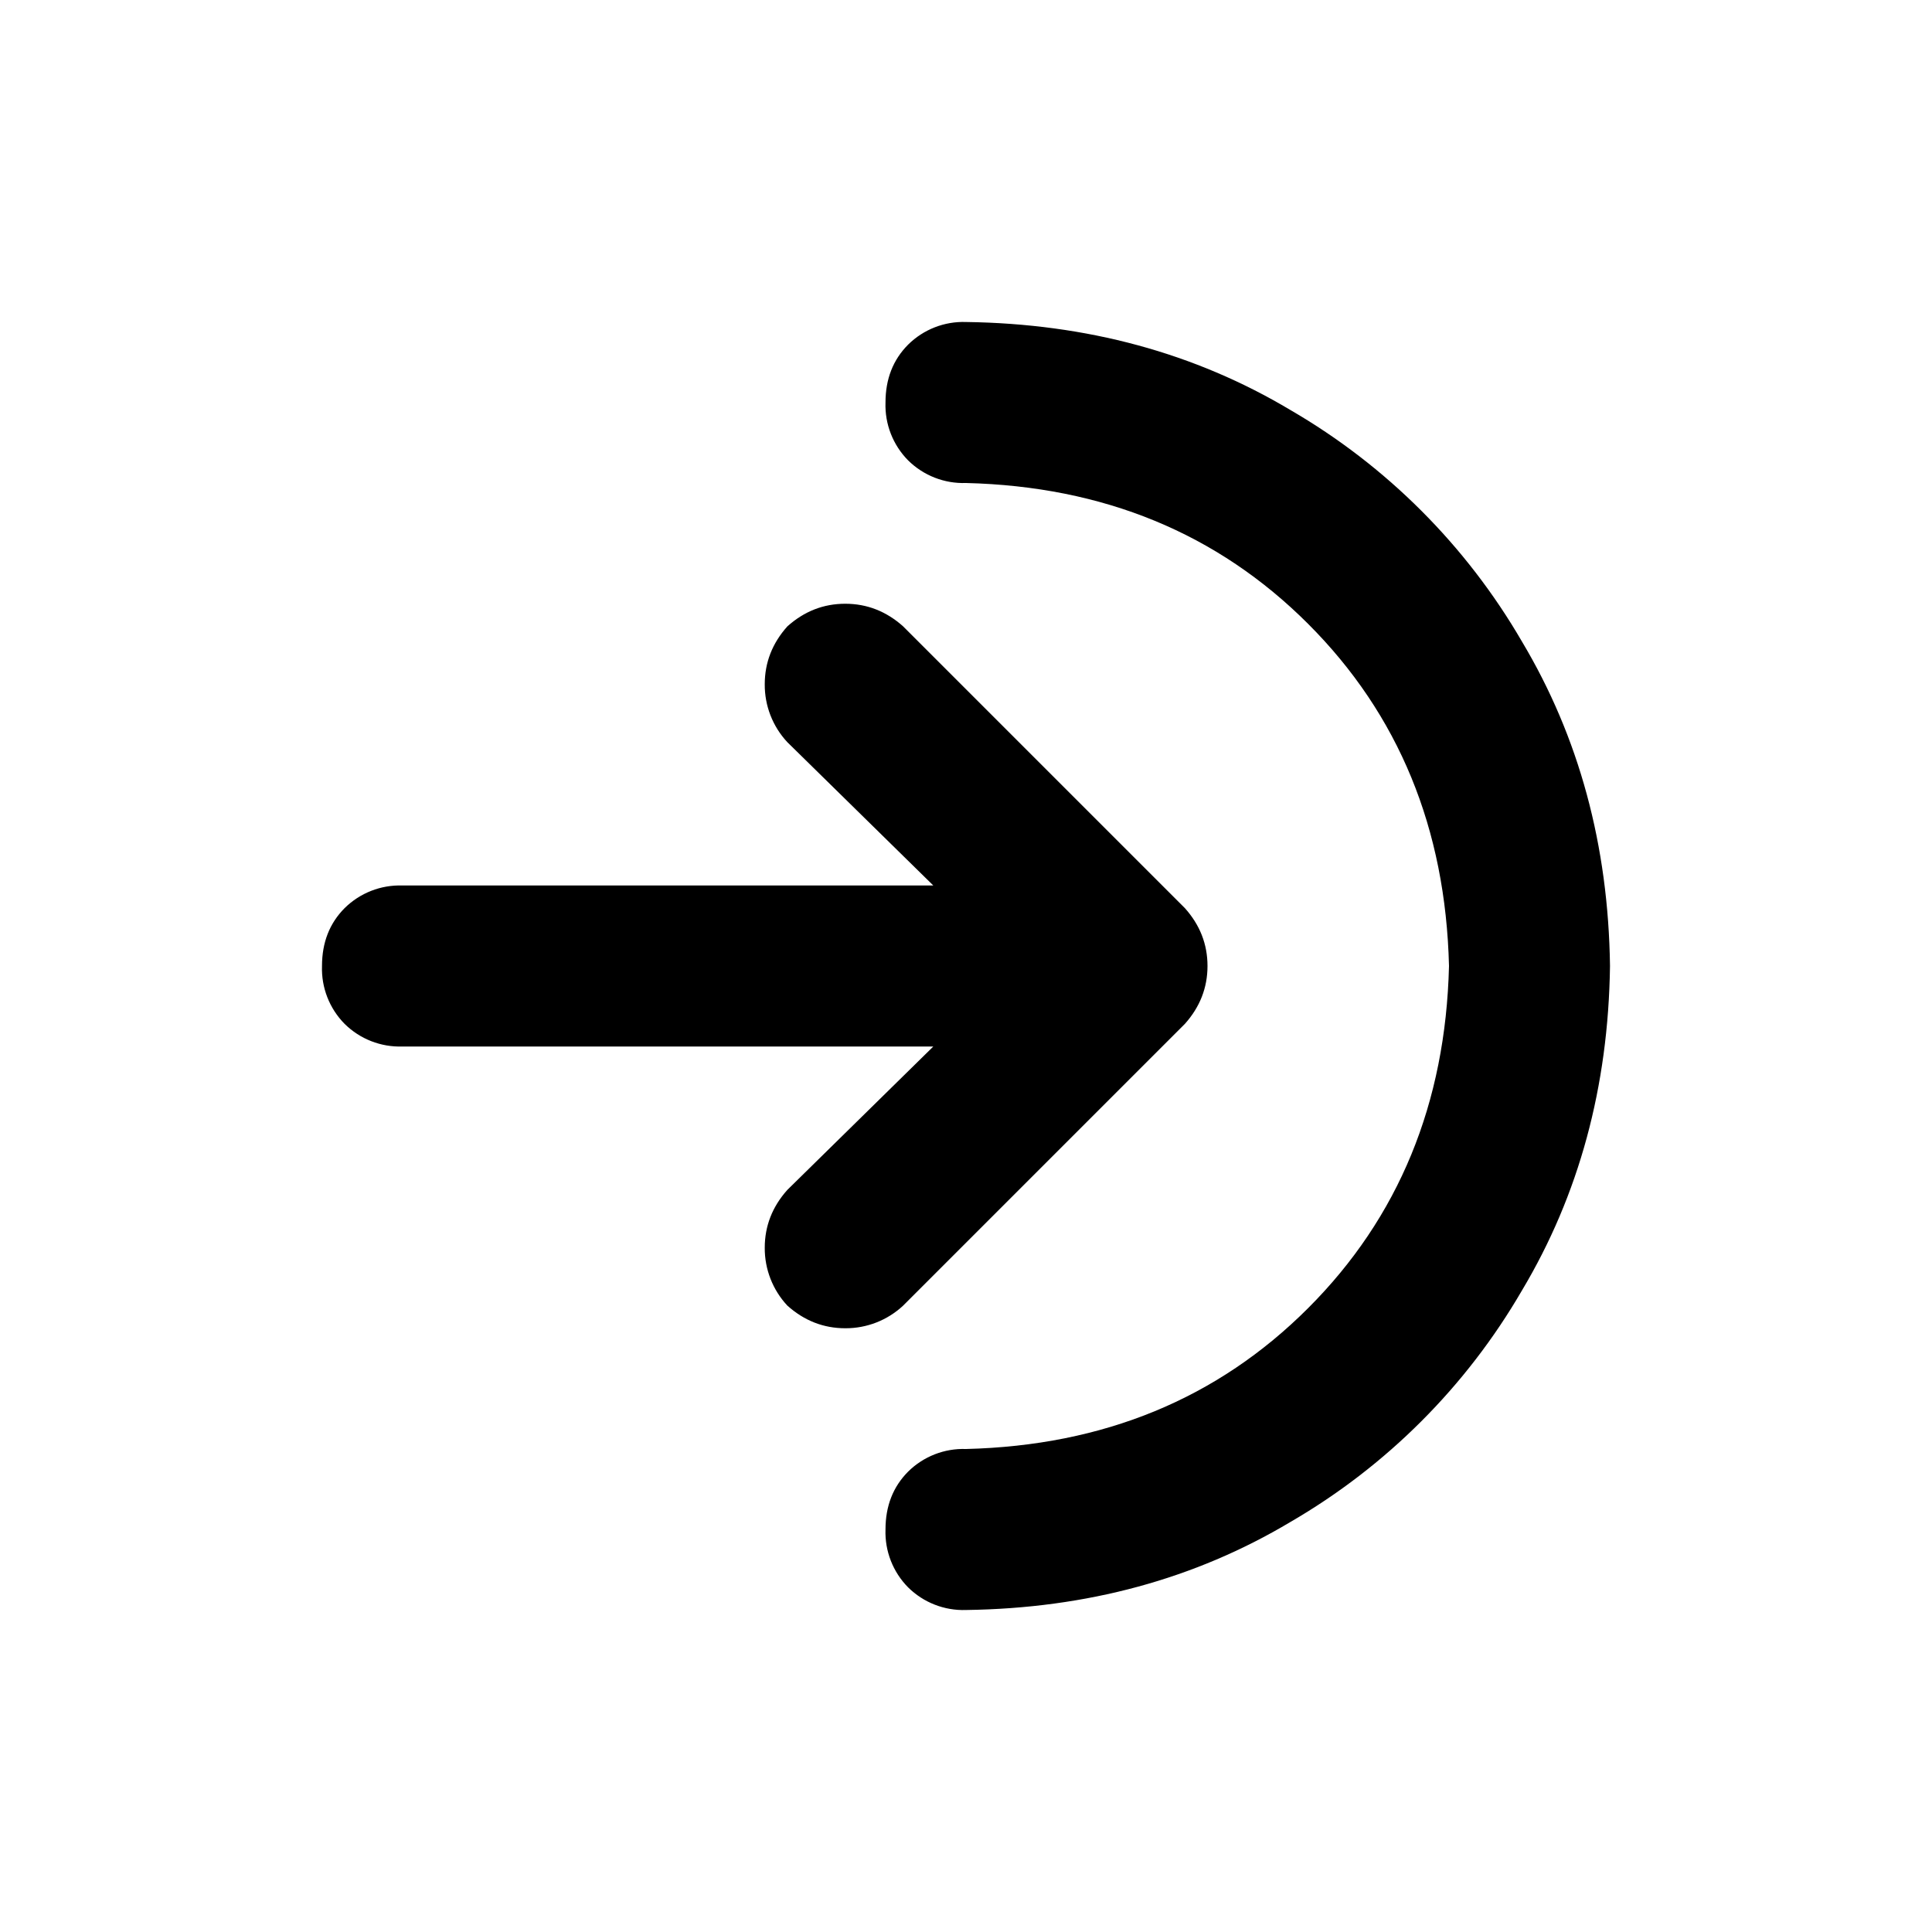
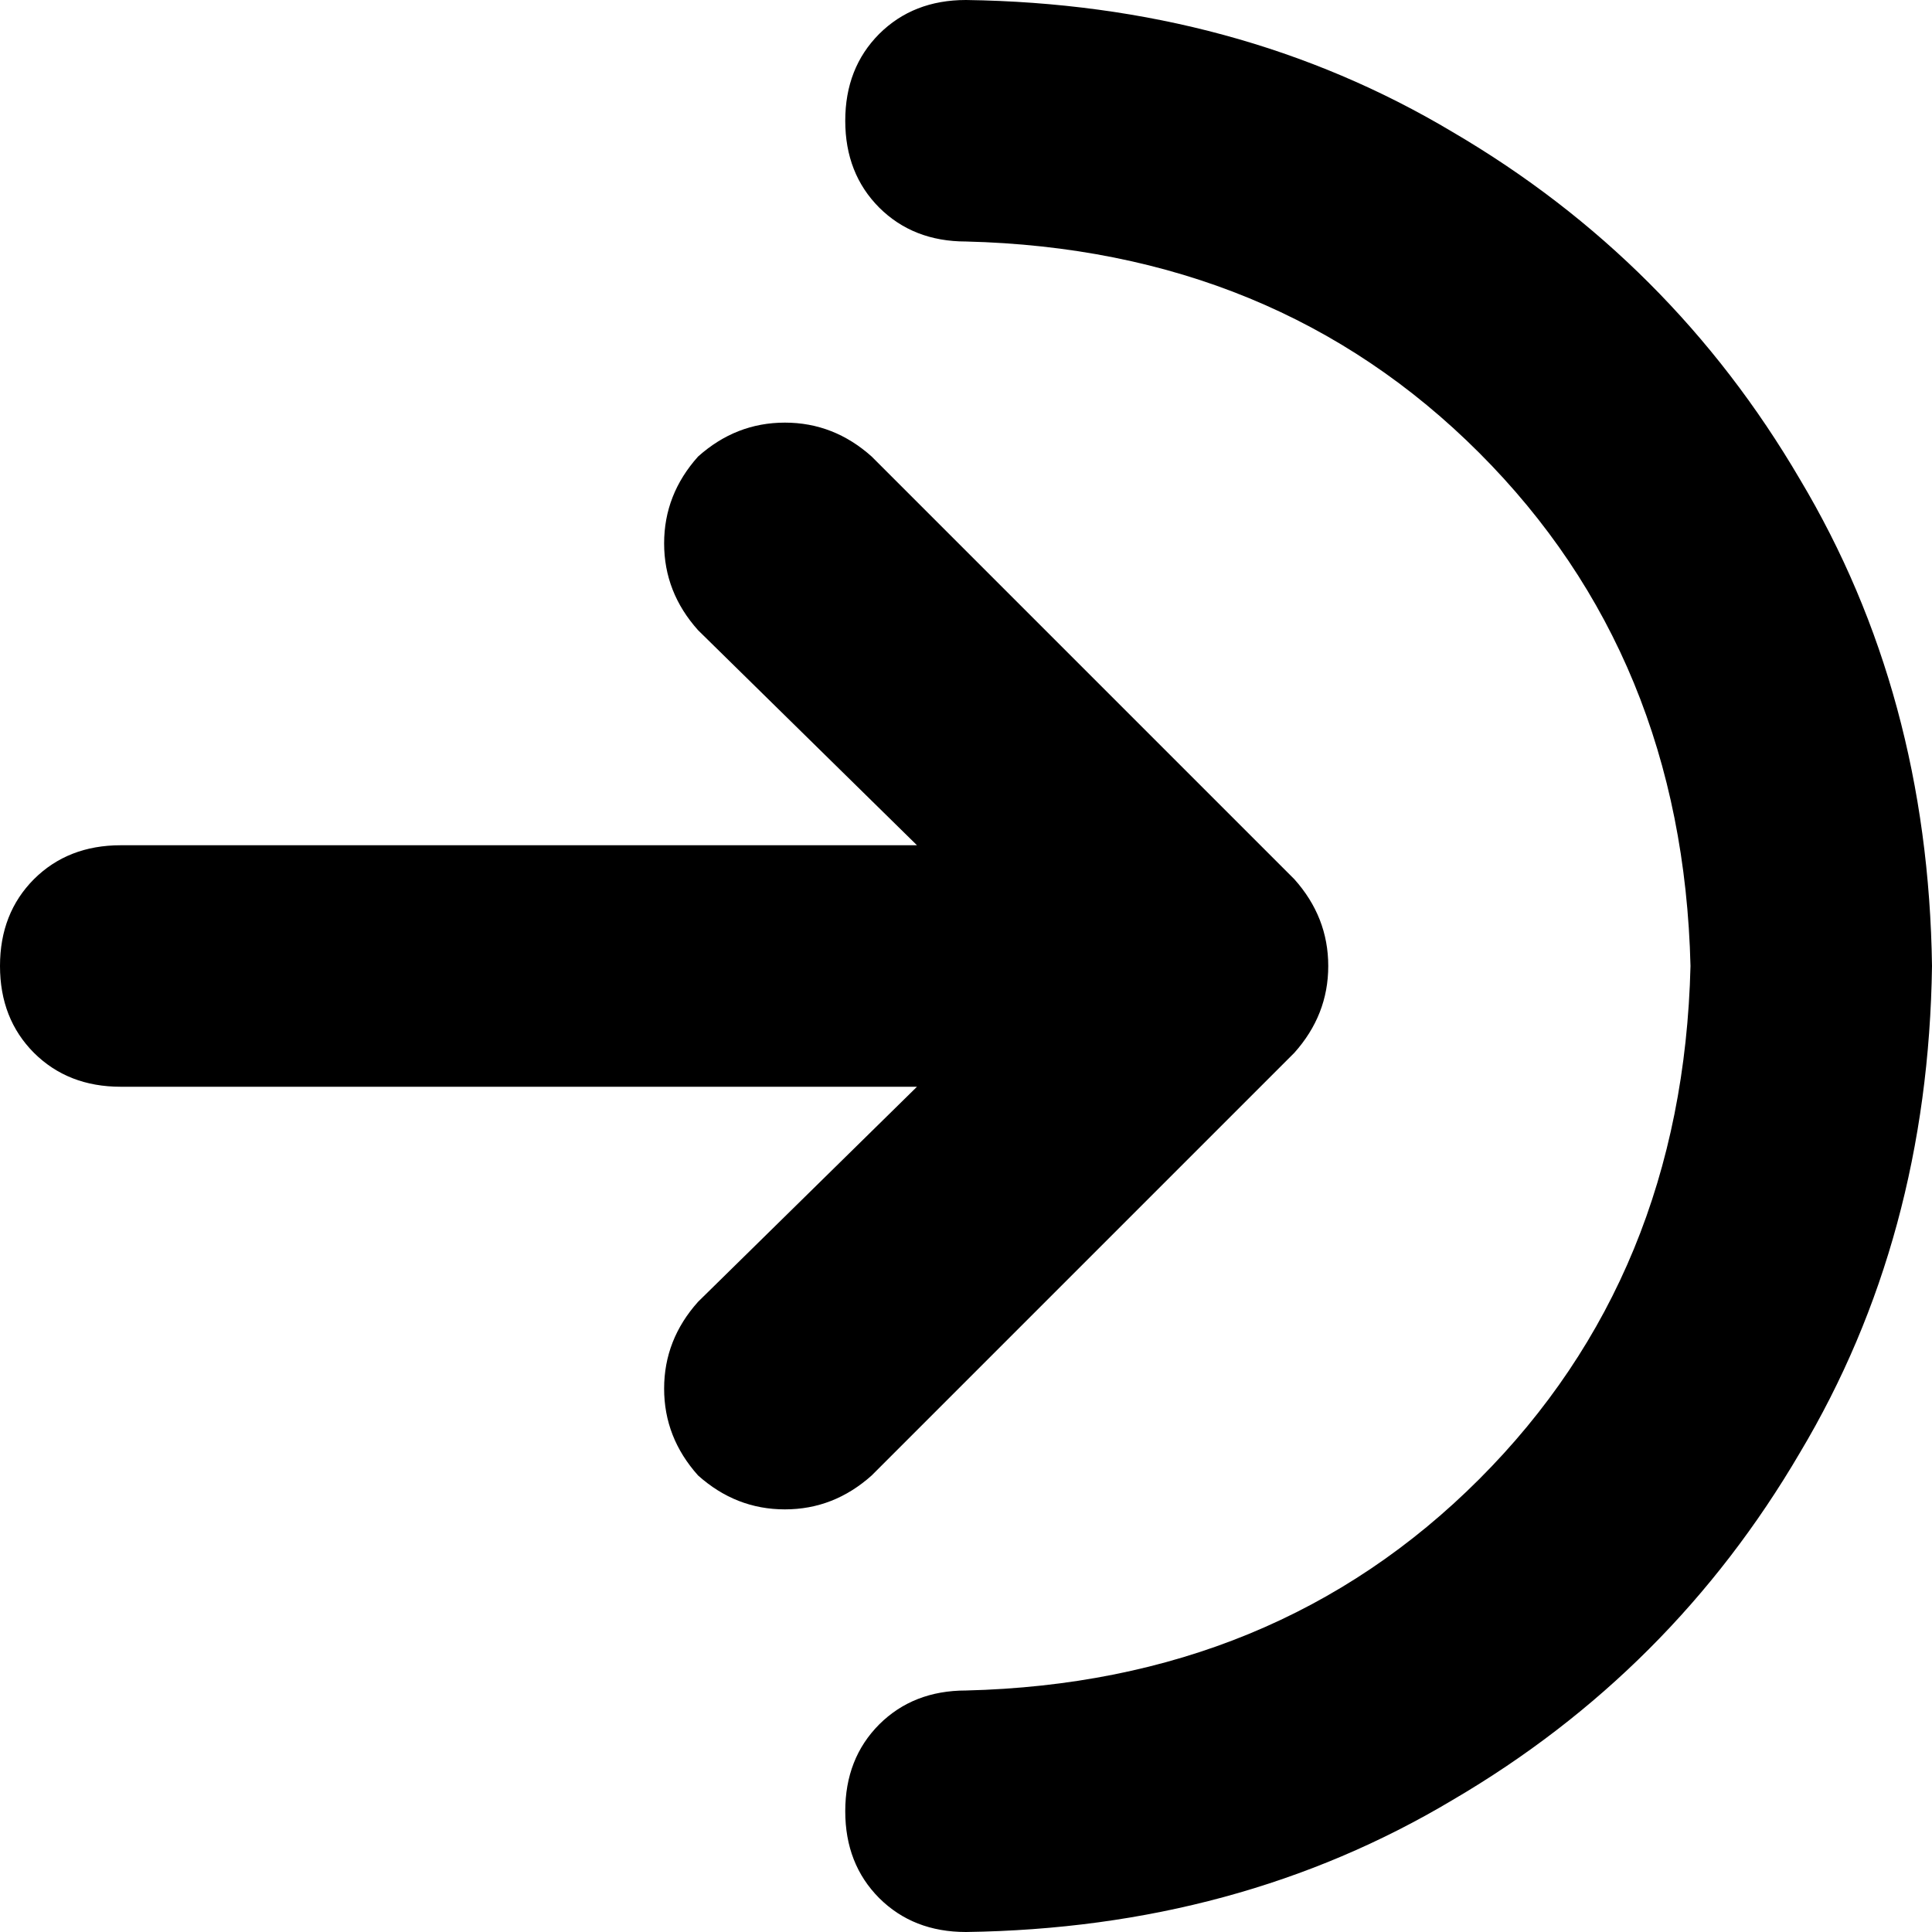
- <svg xmlns="http://www.w3.org/2000/svg" width="24" height="24">
-   <path d="M18 12c-.042-1.708-.625-3.125-1.75-4.25S13.708 6.042 12 6a.974.974 0 01-.719-.281A.974.974 0 0111 5c0-.292.094-.531.281-.719A.974.974 0 0112 4c1.5.02 2.844.385 4.031 1.094a7.925 7.925 0 012.875 2.875C19.615 9.156 19.98 10.5 20 12c-.02 1.5-.385 2.844-1.094 4.031a7.924 7.924 0 01-2.875 2.875C14.844 19.615 13.5 19.98 12 20a.974.974 0 01-.719-.281A.974.974 0 0111 19c0-.292.094-.531.281-.719A.974.974 0 0112 18c1.708-.042 3.125-.625 4.25-1.75S17.958 13.708 18 12zm-6.781-4.219l3.5 3.5c.187.209.281.448.281.719 0 .27-.094.51-.281.719l-3.5 3.5a1.044 1.044 0 01-.719.281c-.27 0-.51-.094-.719-.281A1.043 1.043 0 019.5 15.5c0-.27.094-.51.281-.719L11.594 13H5a.974.974 0 01-.719-.281A.974.974 0 014 12c0-.292.094-.531.281-.719A.974.974 0 015 11h6.594L9.78 9.219A1.043 1.043 0 019.5 8.5c0-.27.094-.51.281-.719.209-.187.448-.281.719-.281.27 0 .51.094.719.281z" />
+ <svg xmlns="http://www.w3.org/2000/svg" width="16" height="16" viewBox="0 0 16 16">
+   <path d="M14 8C13.958 6.292 13.375 4.875 12.25 3.75C11.125 2.625 9.708 2.042 8 2C7.708 2 7.469 1.906 7.281 1.719C7.094 1.531 7 1.292 7 1C7 0.708 7.094 0.469 7.281 0.281C7.469 0.094 7.708 0 8 0C9.5 0.021 10.844 0.385 12.031 1.094C13.24 1.802 14.198 2.76 14.906 3.969C15.615 5.156 15.979 6.5 16 8C15.979 9.5 15.615 10.844 14.906 12.031C14.198 13.24 13.24 14.198 12.031 14.906C10.844 15.615 9.5 15.979 8 16C7.708 16 7.469 15.906 7.281 15.719C7.094 15.531 7 15.292 7 15C7 14.708 7.094 14.469 7.281 14.281C7.469 14.094 7.708 14 8 14C9.708 13.958 11.125 13.375 12.25 12.25C13.375 11.125 13.958 9.708 14 8ZM7.219 3.781L10.719 7.281C10.906 7.49 11 7.729 11 8C11 8.271 10.906 8.51 10.719 8.719L7.219 12.219C7.01 12.406 6.771 12.5 6.5 12.5C6.229 12.5 5.99 12.406 5.781 12.219C5.594 12.01 5.5 11.771 5.5 11.5C5.5 11.229 5.594 10.99 5.781 10.781L7.594 9H1C0.708 9 0.469 8.906 0.281 8.719C0.094 8.531 0 8.292 0 8C0 7.708 0.094 7.469 0.281 7.281C0.469 7.094 0.708 7 1 7H7.594L5.781 5.219C5.594 5.01 5.5 4.771 5.5 4.5C5.5 4.229 5.594 3.99 5.781 3.781C5.99 3.594 6.229 3.5 6.5 3.5C6.771 3.5 7.01 3.594 7.219 3.781Z" />
</svg>
